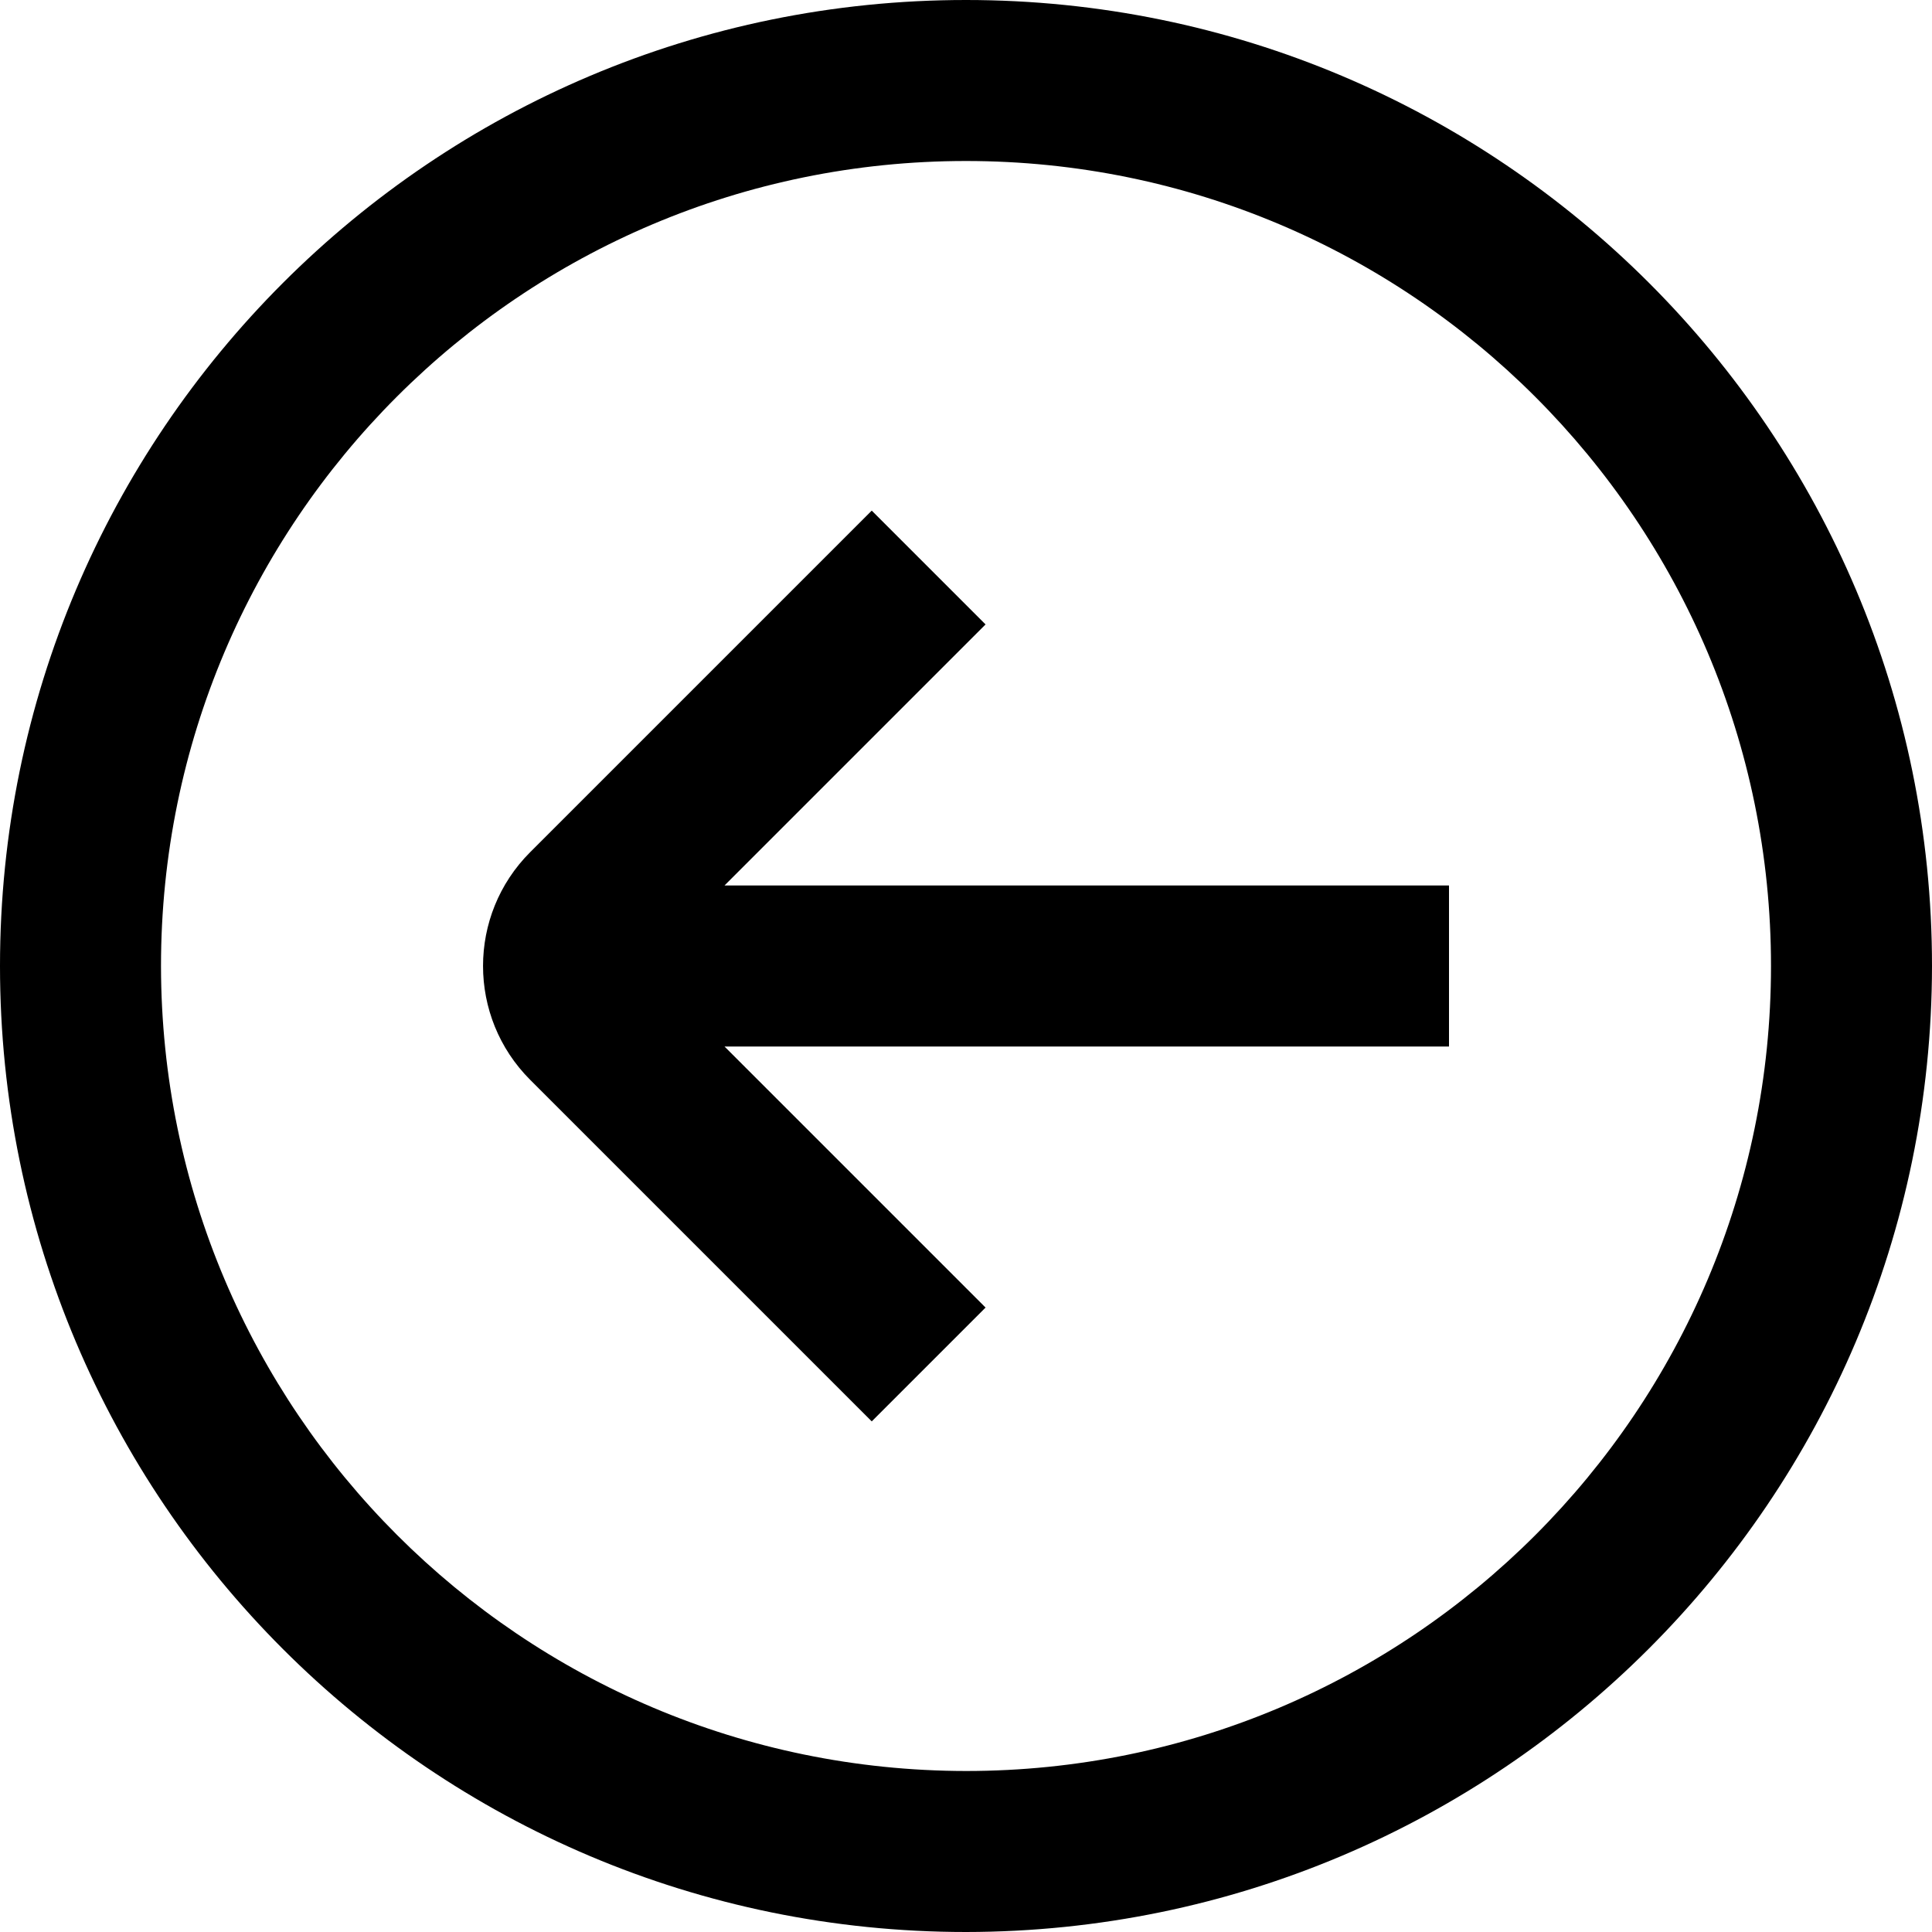
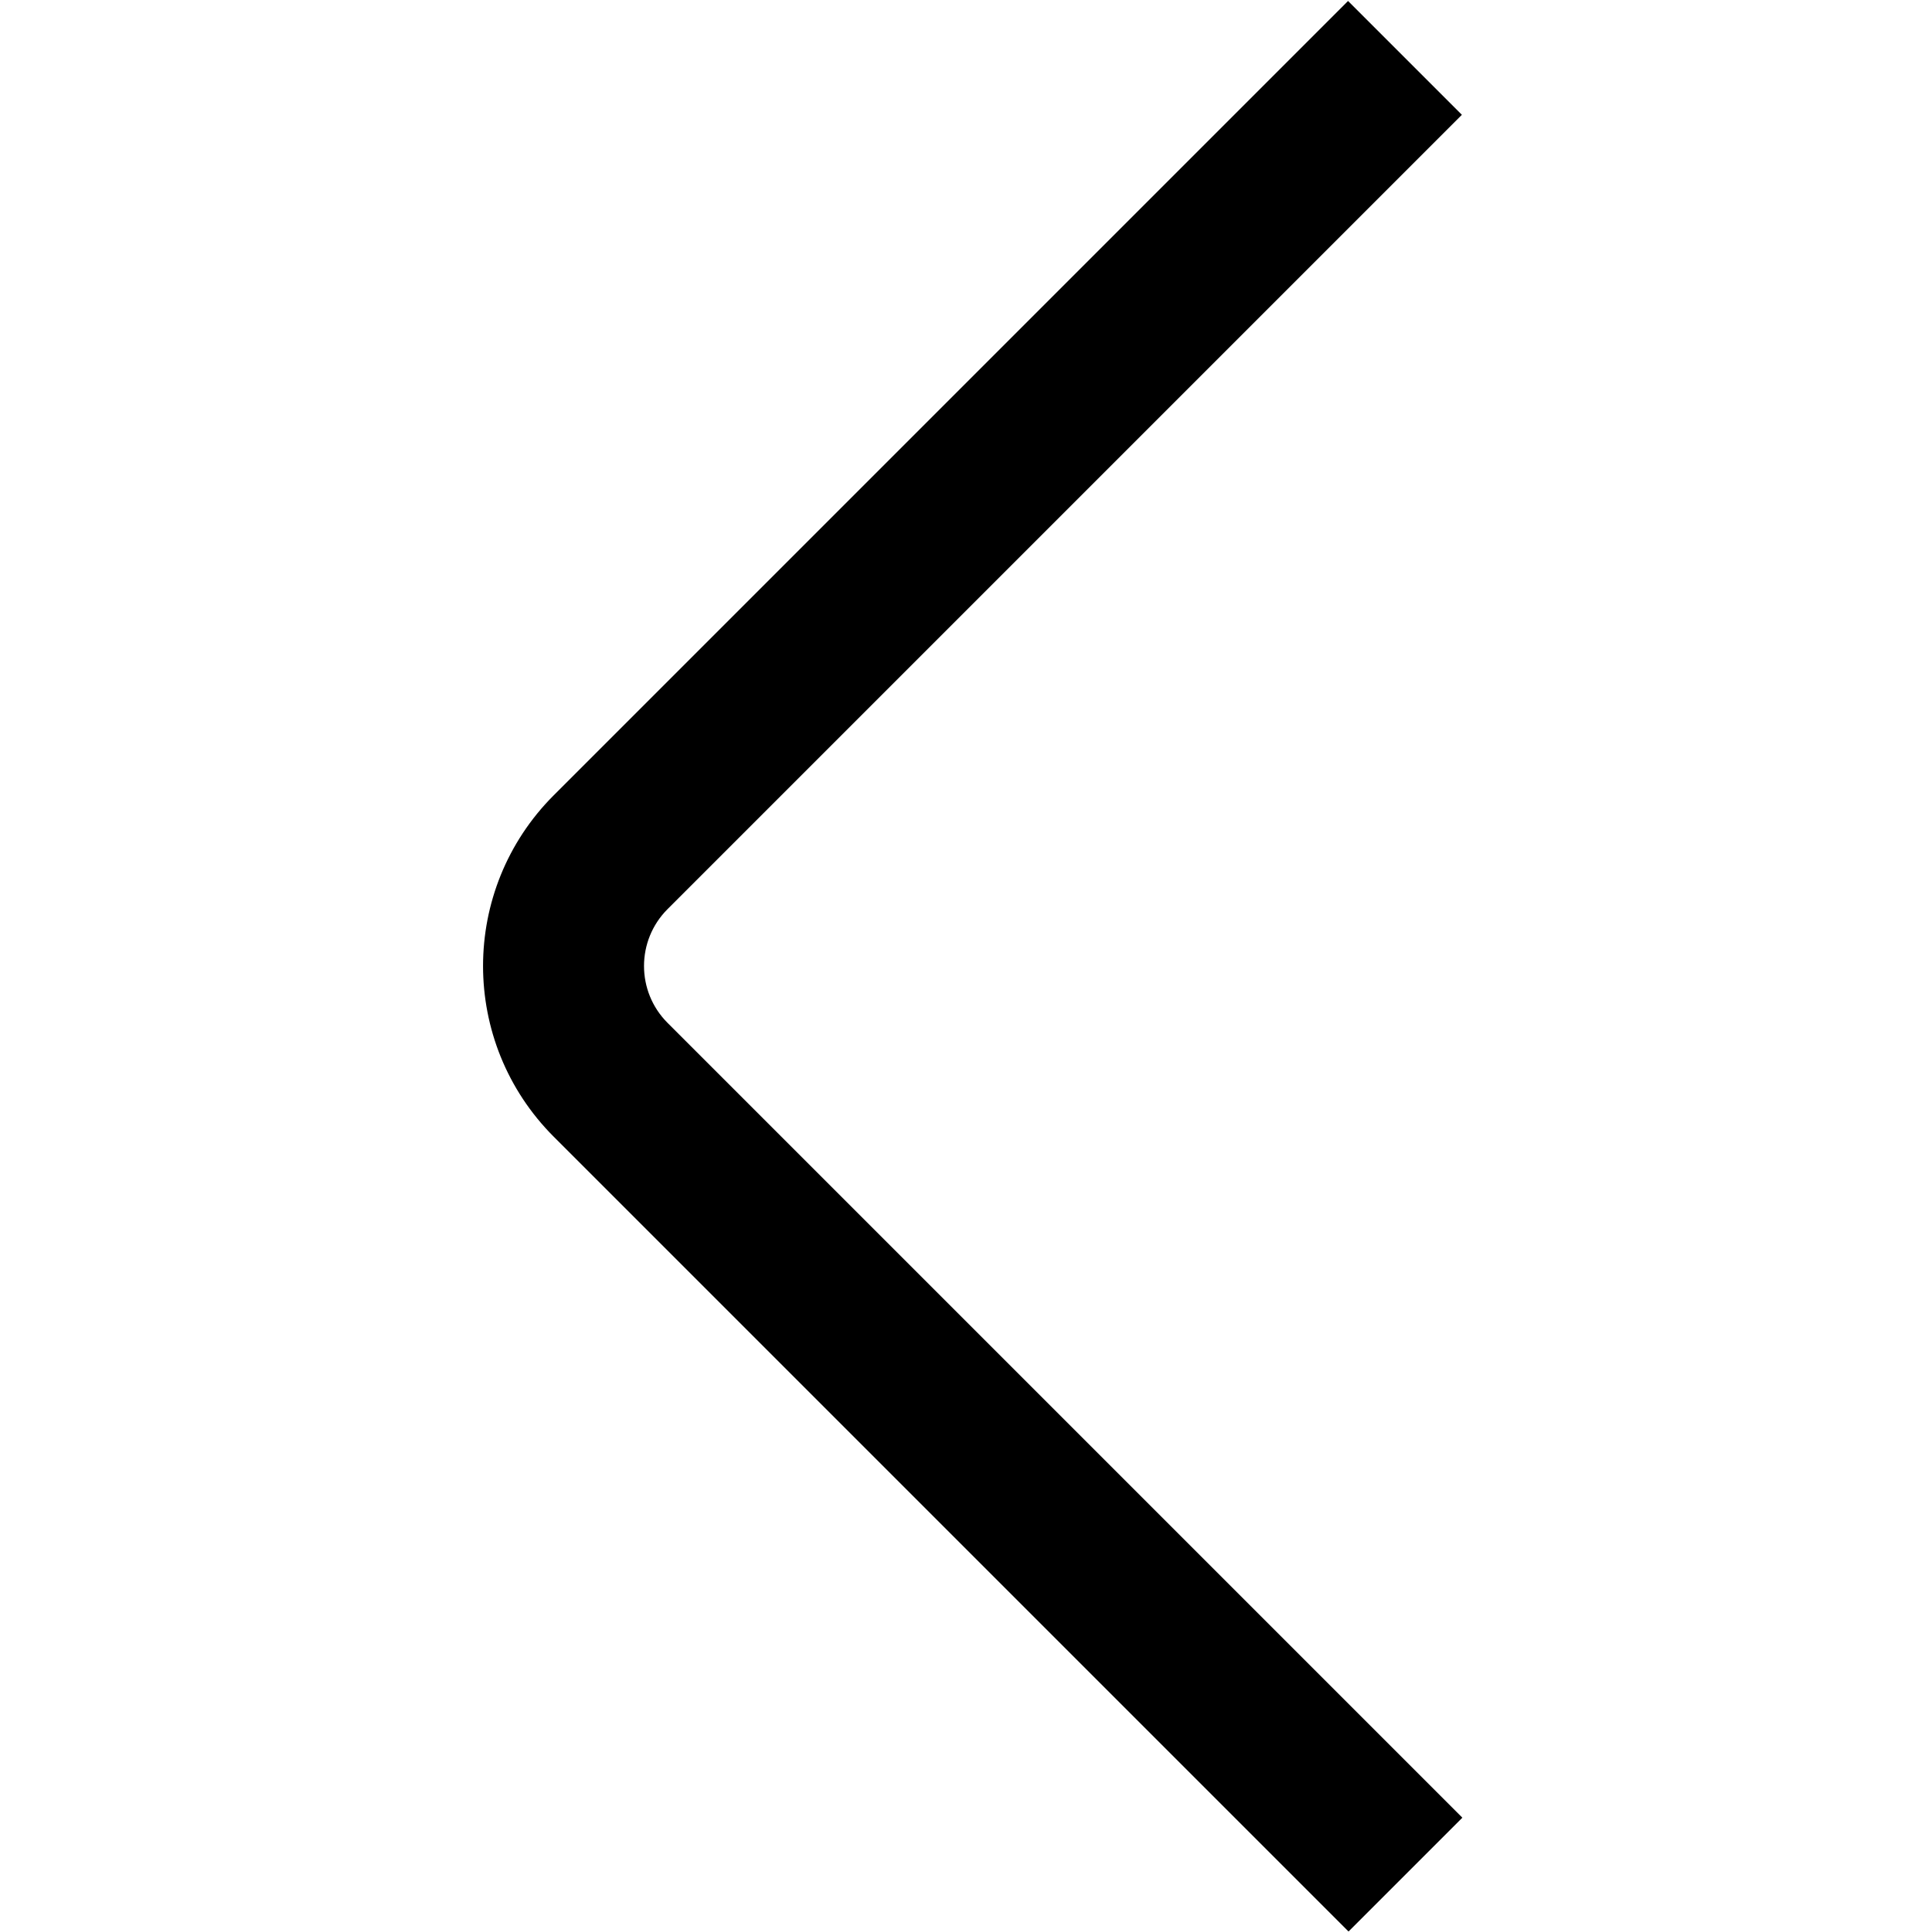
- <svg xmlns="http://www.w3.org/2000/svg" id="arrow-circle-down" viewBox="0 0 24 24" width="25" height="25">
-   <path d="M24,12A12,12,0,1,0,12,24,12.013,12.013,0,0,0,24,12ZM2,12A10,10,0,1,1,12,22,10.011,10.011,0,0,1,2,12Zm10.243,4.243-1.414,1.414L6.586,13.414a2,2,0,0,1,0-2.828l4.243-4.243,1.414,1.414L9,11h9v2H9Z" />
+ <svg xmlns="http://www.w3.org/2000/svg" viewBox="0 0 24 24" width="50" height="50">
+   <g id="_01_align_center" data-name="01 align center">
+     <path d="M16.752,23.994,6.879,14.121a3,3,0,0,1,0-4.242L16.746.012,18.16,1.426,8.293,11.293a1,1,0,0,0,0,1.414l9.873,9.873Z" />
+   </g>
</svg>
